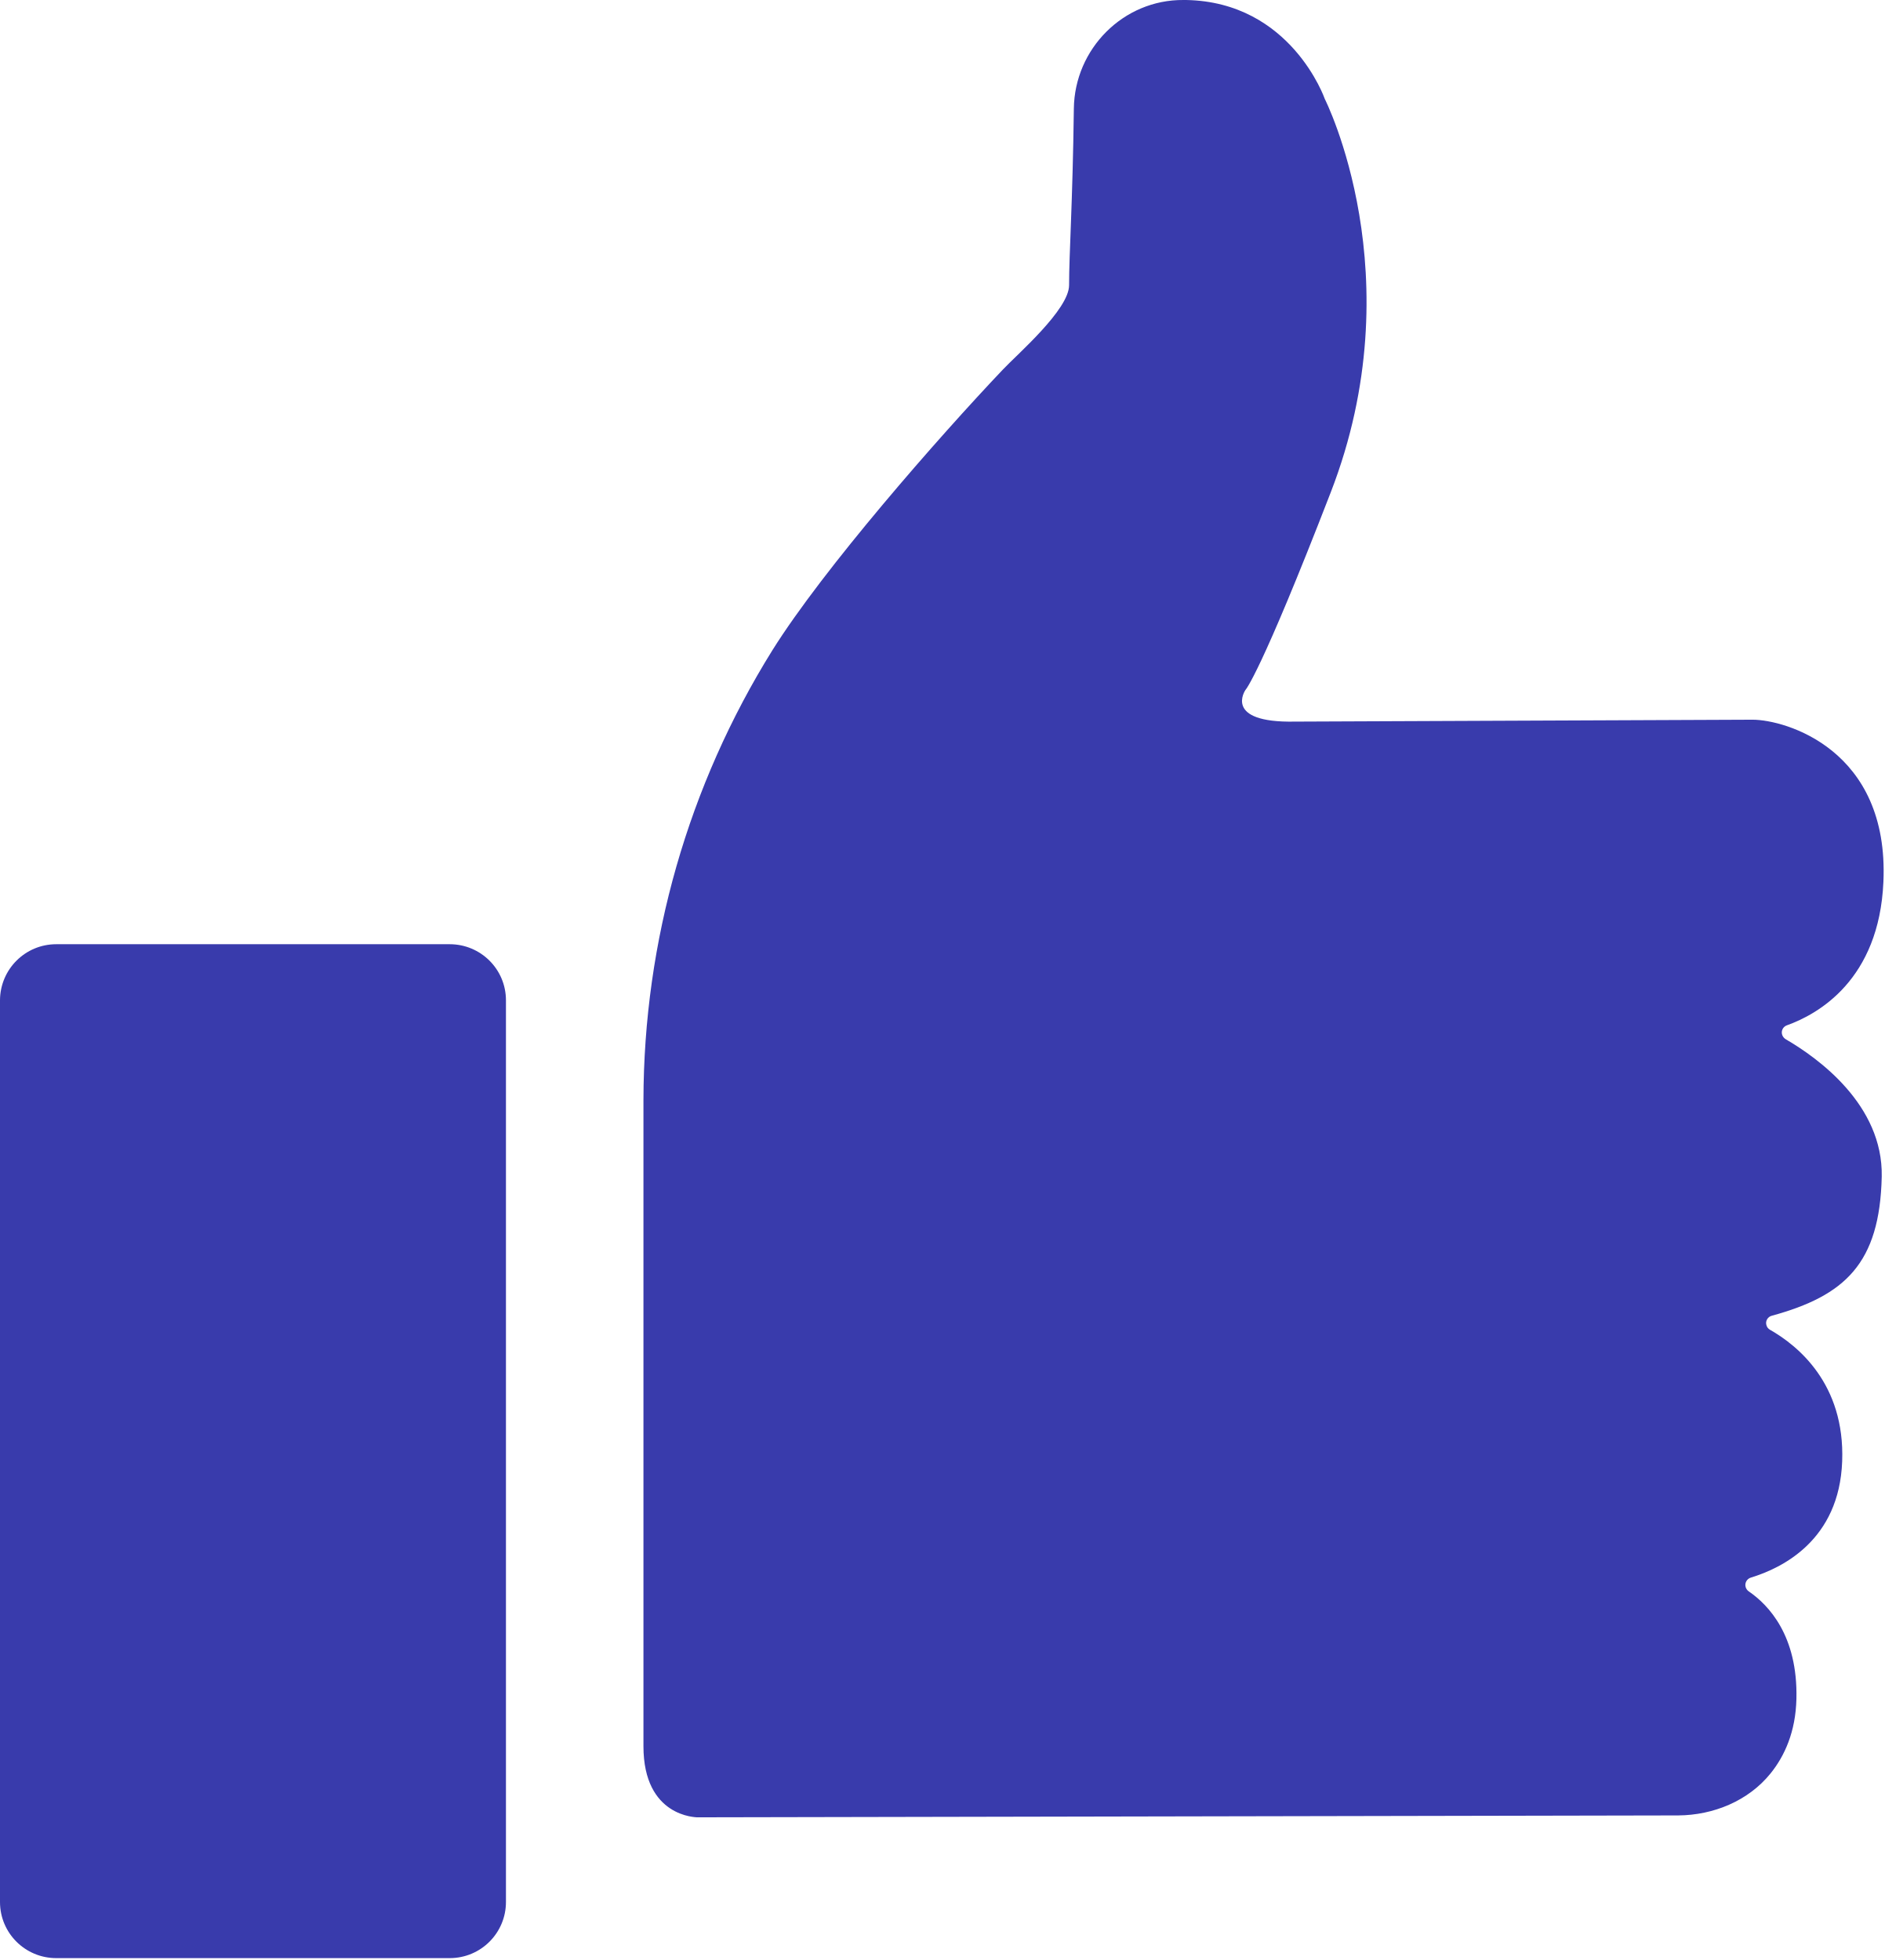
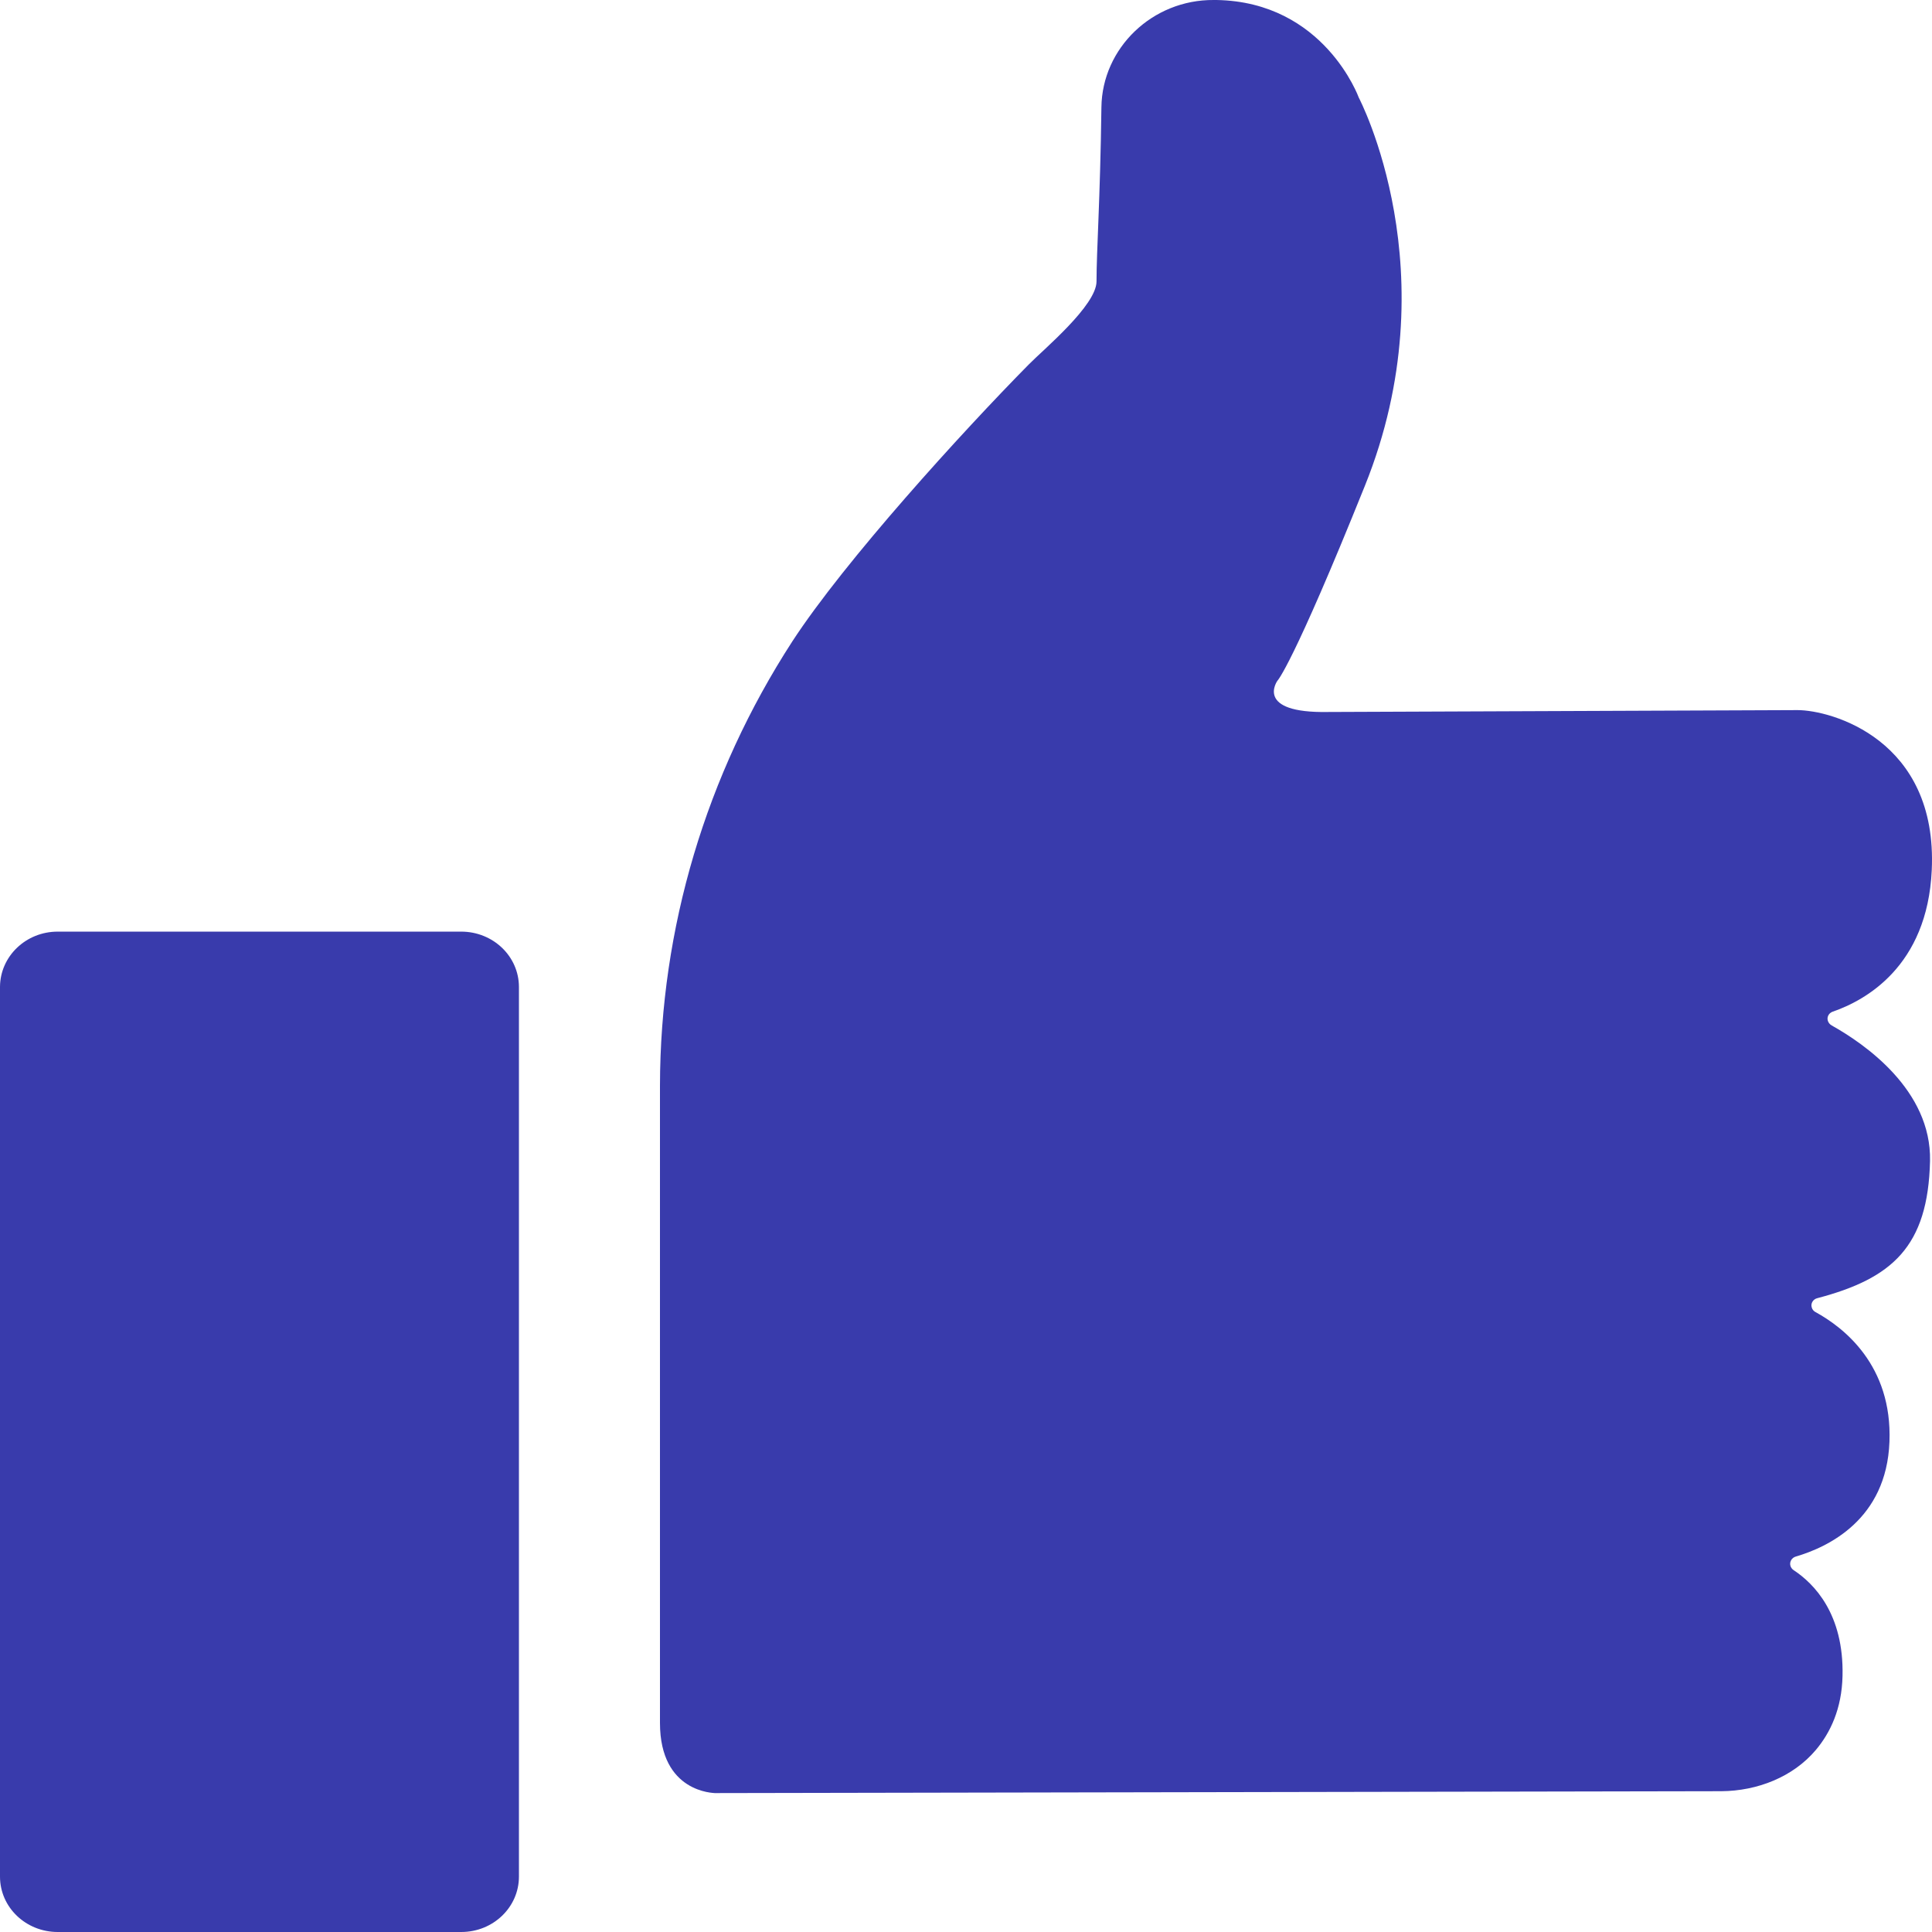
- <svg xmlns="http://www.w3.org/2000/svg" width="100%" height="100%" viewBox="0 0 672 699" version="1.1" xml:space="preserve" style="fill-rule:evenodd;clip-rule:evenodd;stroke-linejoin:round;stroke-miterlimit:2;">
-   <path d="M20.056,336.739l140.3,-0c11.047,-0 20.057,8.906 20.057,20.018l0,321.557c0,11.025 -8.925,20.015 -20.057,20.015l-140.3,-0c-11.047,-0 -20.056,-8.906 -20.056,-20.015l0,-321.641c0.084,-11.028 9.009,-19.934 20.056,-19.934Z" style="fill:#393bac;" />
-   <path d="M422.006,0.001l0.935,0c37.475,0.681 49.456,35.285 49.456,35.285c-0,-0 32.037,63.109 2.125,140.293c-25.238,65.228 -30.422,70.488 -30.422,70.488c-0,0 -8.156,11.79 17.675,11.281c-0,0 157.722,-0.678 163.162,-0.678c11.641,0 48.776,10.603 46.654,57.847c-1.532,34.947 -23.285,47.159 -34.419,51.147c-1.444,0.509 -2.21,2.122 -1.613,3.562c0.254,0.594 0.678,1.103 1.272,1.444c11.388,6.616 34.672,23.325 34.163,48.941c-0.678,31.043 -13.172,42.493 -39.175,49.618c-1.444,0.341 -2.382,1.866 -1.957,3.31c0.172,0.762 0.682,1.356 1.279,1.697c9.856,5.596 26.765,19.253 25.746,46.903c-1.018,28.162 -21.415,38.084 -32.546,41.478c-1.444,0.425 -2.294,1.95 -1.869,3.394c0.169,0.593 0.594,1.187 1.103,1.525c7.053,4.837 17.506,15.778 16.997,38.256c-0.256,11.875 -4.25,20.525 -9.263,26.719c-7.903,9.753 -20.309,14.843 -32.887,14.928l-349.941,0.678c-0.084,-0.085 -19.037,0 -19.037,-25.363l0,-230.372c0.084,-56.743 15.975,-112.303 45.975,-160.481c18.268,-29.178 59.228,-75.912 82.172,-100.087c5.1,-5.428 23.625,-21.375 23.625,-30.113c0,-11.197 1.275,-29.262 1.7,-62.937c0.256,-21.372 17.675,-38.932 39.09,-38.763Z" style="fill:#393bac;" />
+ <svg xmlns="http://www.w3.org/2000/svg" width="100%" height="100%" viewBox="0 0 225 225" version="1.1" xml:space="preserve" style="fill-rule:evenodd;clip-rule:evenodd;stroke-linejoin:round;stroke-miterlimit:2;">
+   <g>
+     <path d="M6.718,108.497l46.998,-0c3.701,-0 6.719,2.869 6.719,6.449l0,103.605c0,3.552 -2.99,6.449 -6.719,6.449l-46.998,0c-3.7,0 -6.718,-2.869 -6.718,-6.449l0,-103.632c0.028,-3.553 3.018,-6.422 6.718,-6.422Z" style="fill:#393bac;" />
+     <path d="M141.364,0l0.314,0c12.553,0.22 16.566,11.369 16.566,11.369c0,0 10.732,20.334 0.712,45.202c-8.454,21.017 -10.191,22.711 -10.191,22.711c0,0 -2.732,3.799 5.921,3.635c0,-0 52.834,-0.218 54.656,-0.218c3.9,-0 16.34,3.416 15.629,18.638c-0.513,11.26 -7.8,15.194 -11.53,16.479c-0.484,0.164 -0.74,0.684 -0.54,1.148c0.085,0.191 0.227,0.355 0.426,0.465c3.815,2.132 11.614,7.515 11.444,15.769c-0.227,10.002 -4.413,13.691 -13.123,15.987c-0.484,0.109 -0.798,0.601 -0.656,1.066c0.058,0.246 0.229,0.437 0.429,0.547c3.301,1.803 8.966,6.203 8.624,15.112c-0.341,9.074 -7.173,12.27 -10.902,13.364c-0.484,0.137 -0.769,0.628 -0.626,1.093c0.056,0.192 0.199,0.383 0.369,0.492c2.363,1.558 5.864,5.083 5.694,12.326c-0.086,3.826 -1.424,6.613 -3.103,8.609c-2.647,3.142 -6.803,4.782 -11.017,4.809l-117.223,0.219c-0.029,-0.028 -6.377,-0 -6.377,-8.172l-0,-74.225c0.028,-18.283 5.351,-36.184 15.4,-51.707c6.12,-9.401 19.841,-24.459 27.526,-32.248c1.709,-1.749 7.914,-6.887 7.914,-9.702c0,-3.608 0.428,-9.428 0.57,-20.278c0.086,-6.886 5.921,-12.544 13.094,-12.49Z" style="fill:#393bac;" />
+   </g>
</svg>
